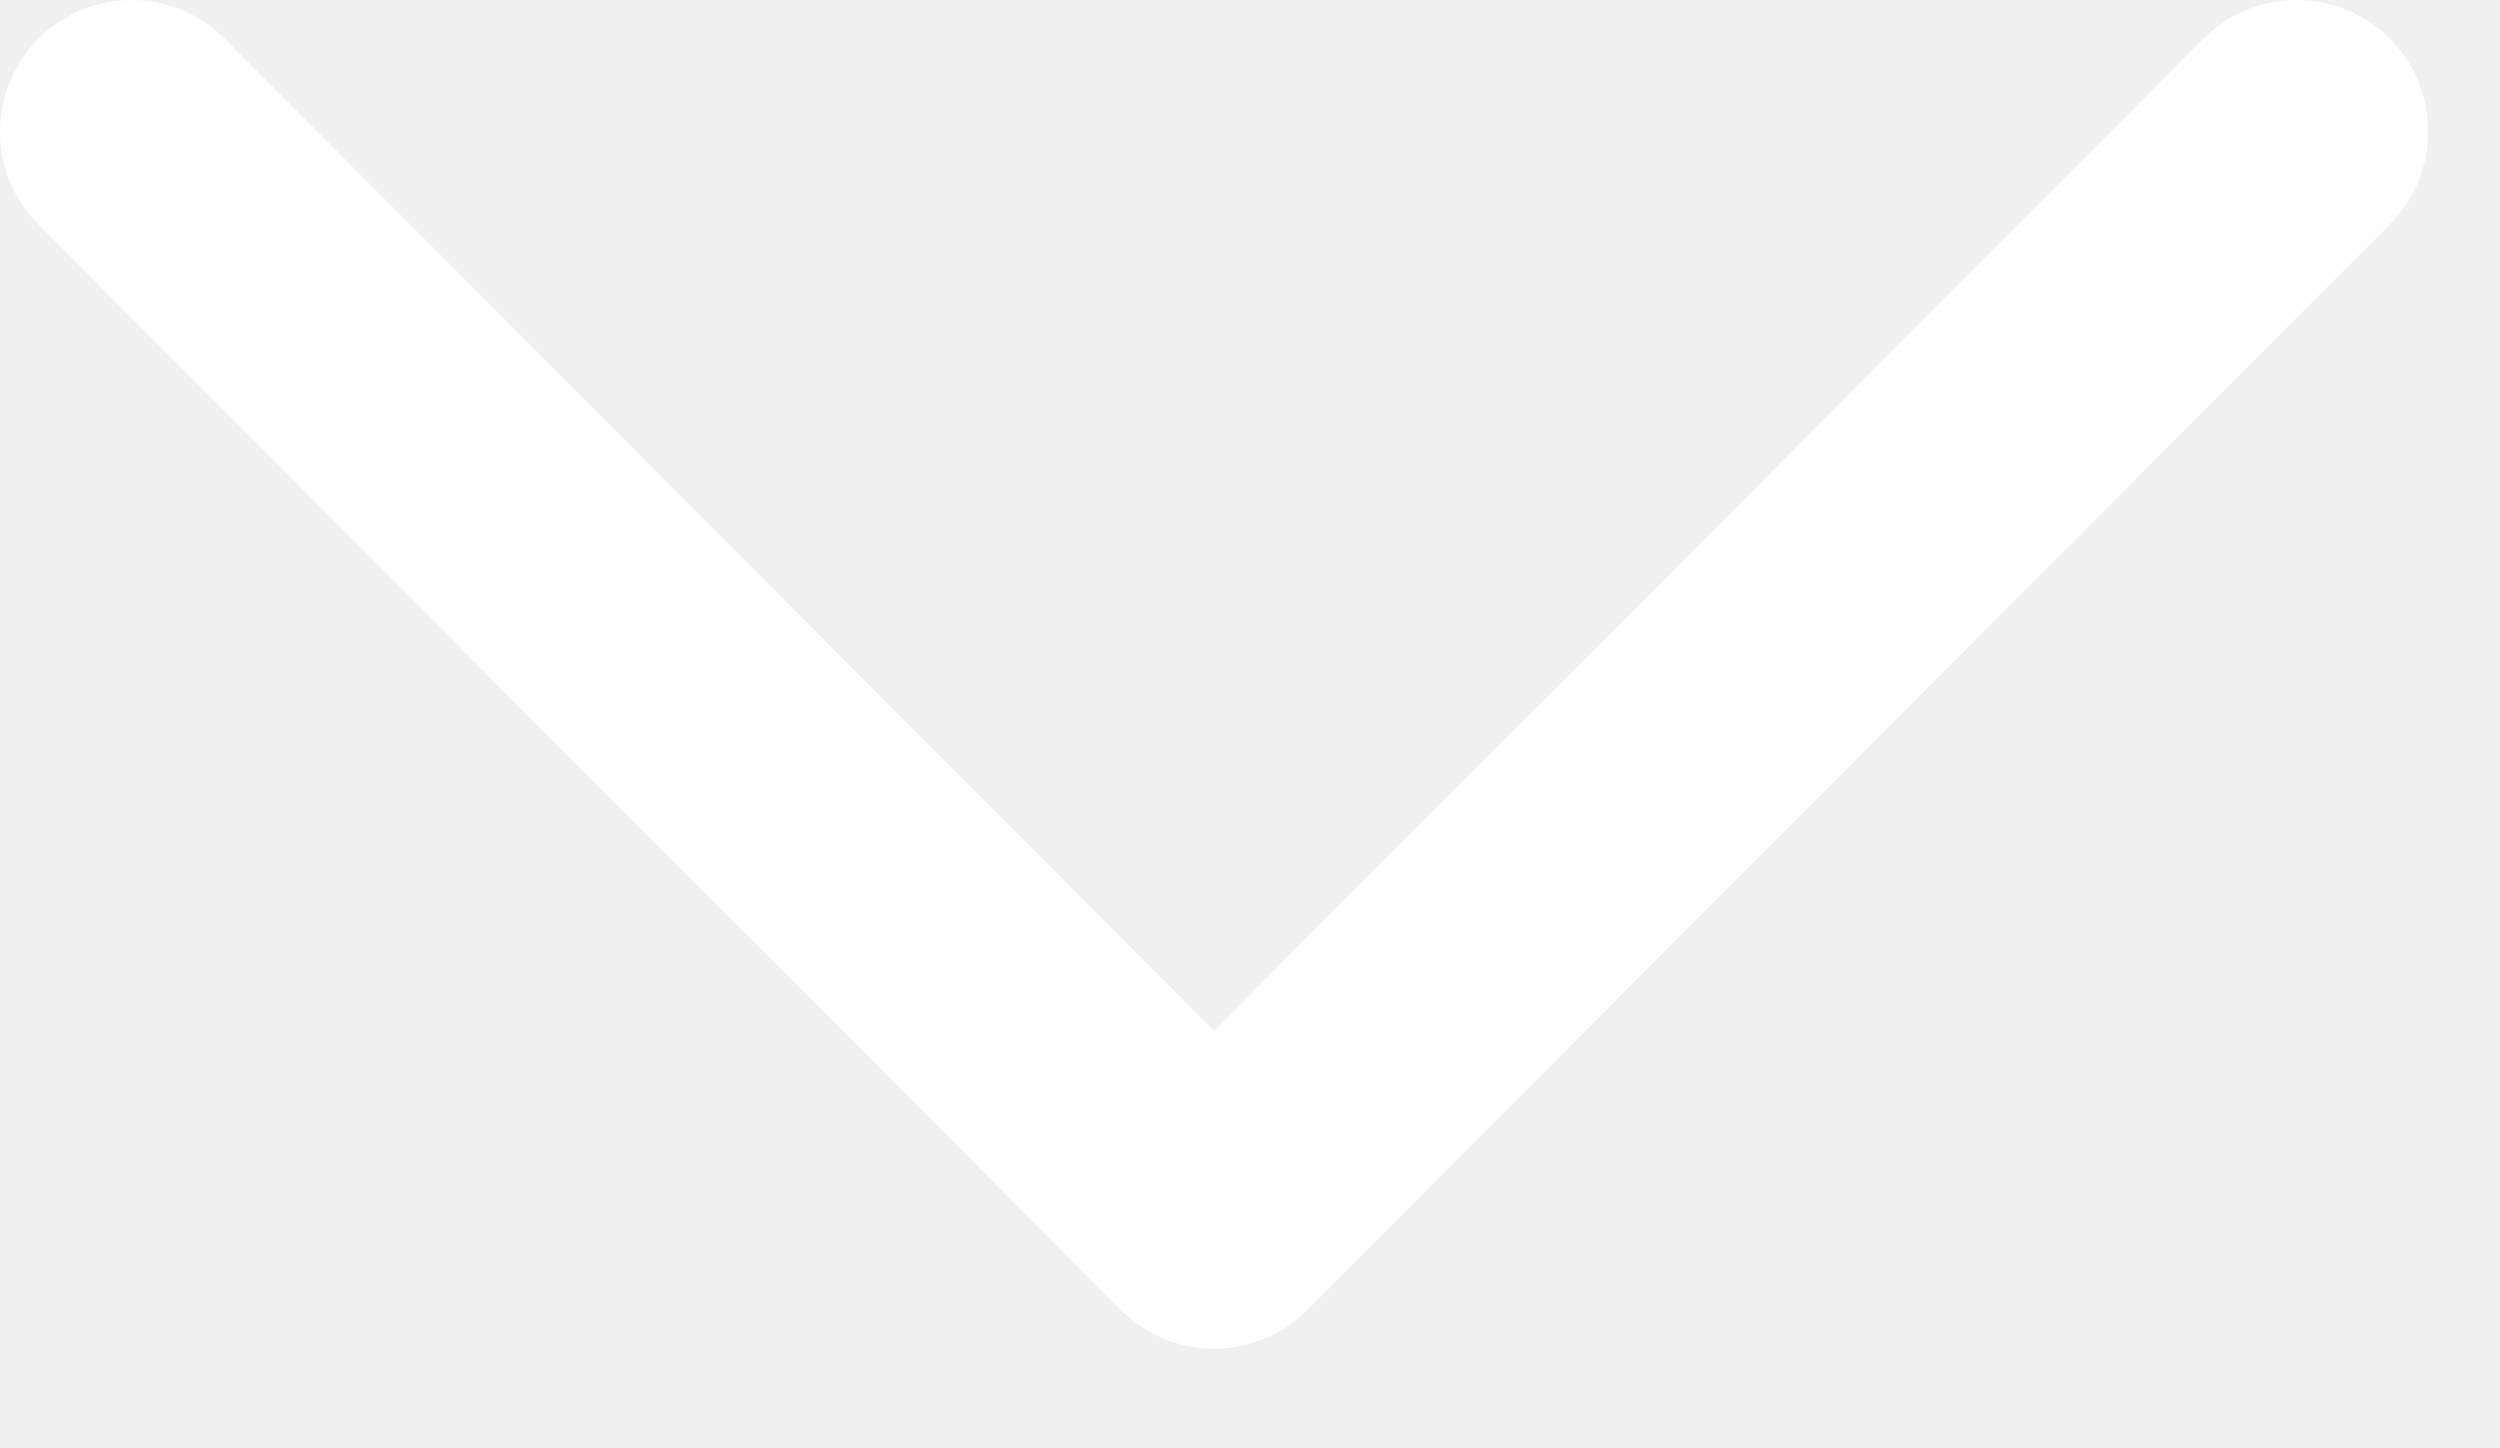
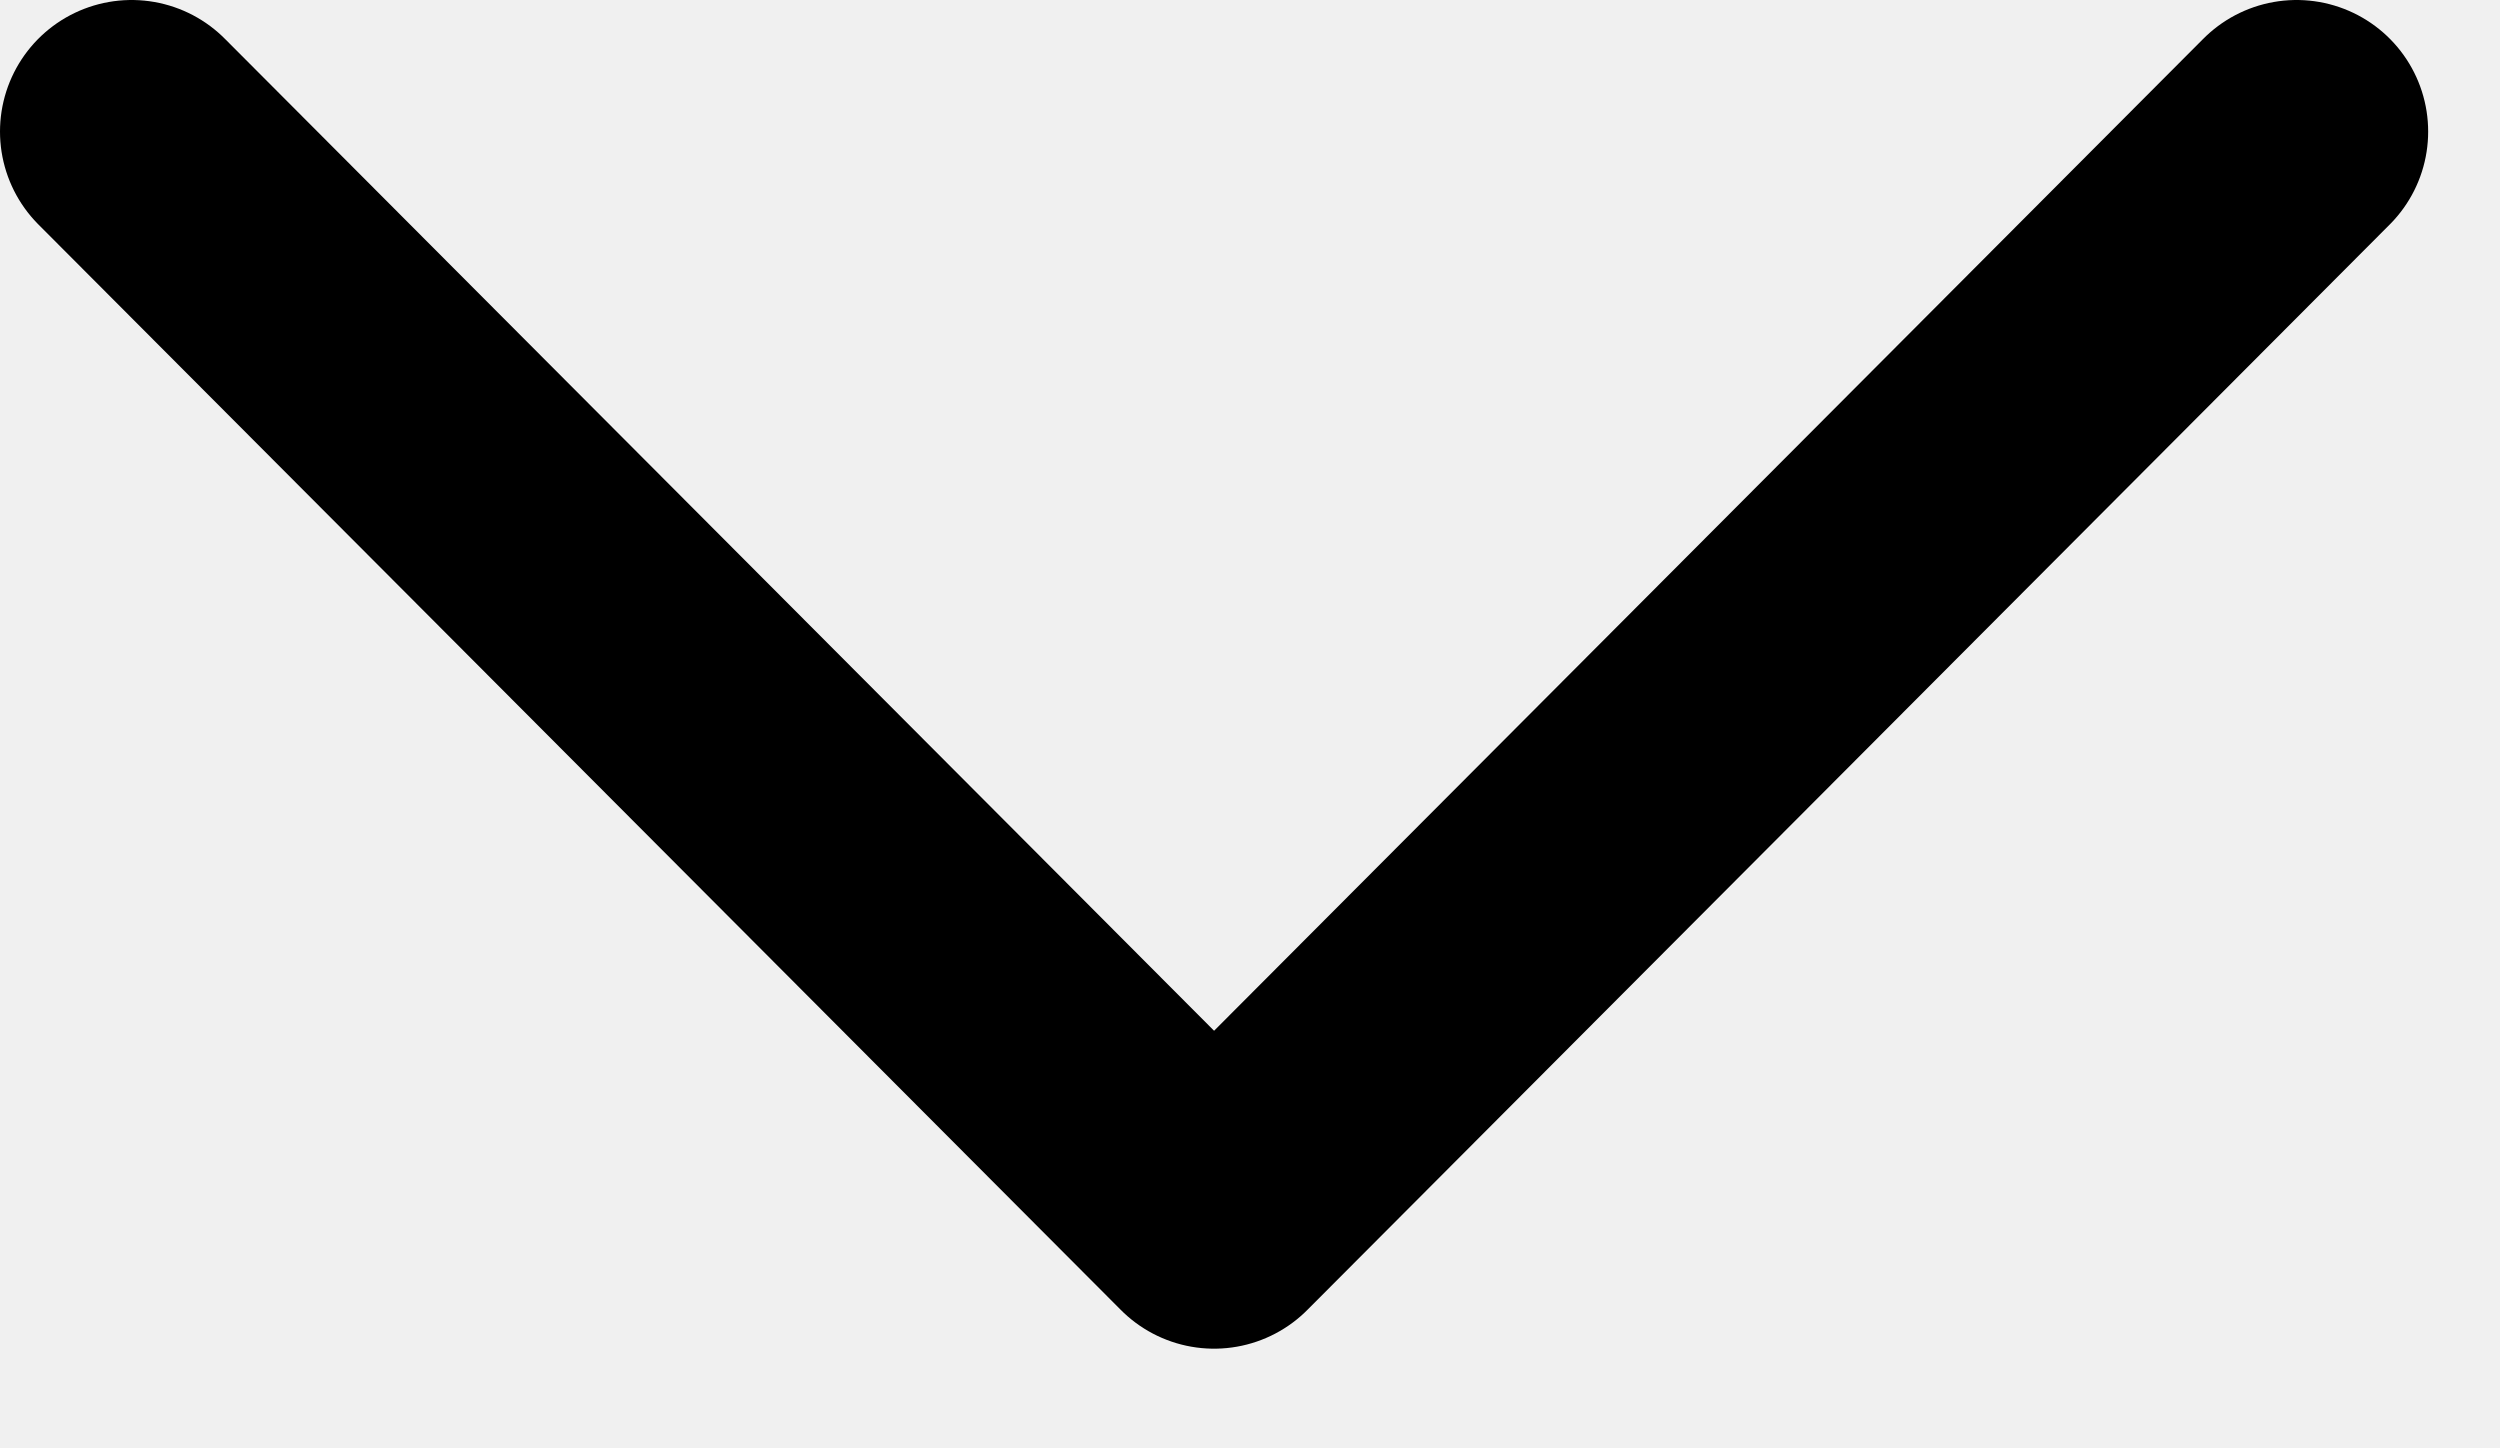
<svg xmlns="http://www.w3.org/2000/svg" width="19" height="11" viewBox="0 0 19 11" fill="none">
-   <path d="M1 1L9.227 9.25L17.454 1" stroke="white" stroke-width="2" stroke-linecap="round" stroke-linejoin="round" />
+   <path d="M1 1L9.227 9.25L17.454 1" stroke="black" stroke-width="2" stroke-linecap="round" stroke-linejoin="round" />
</svg>
